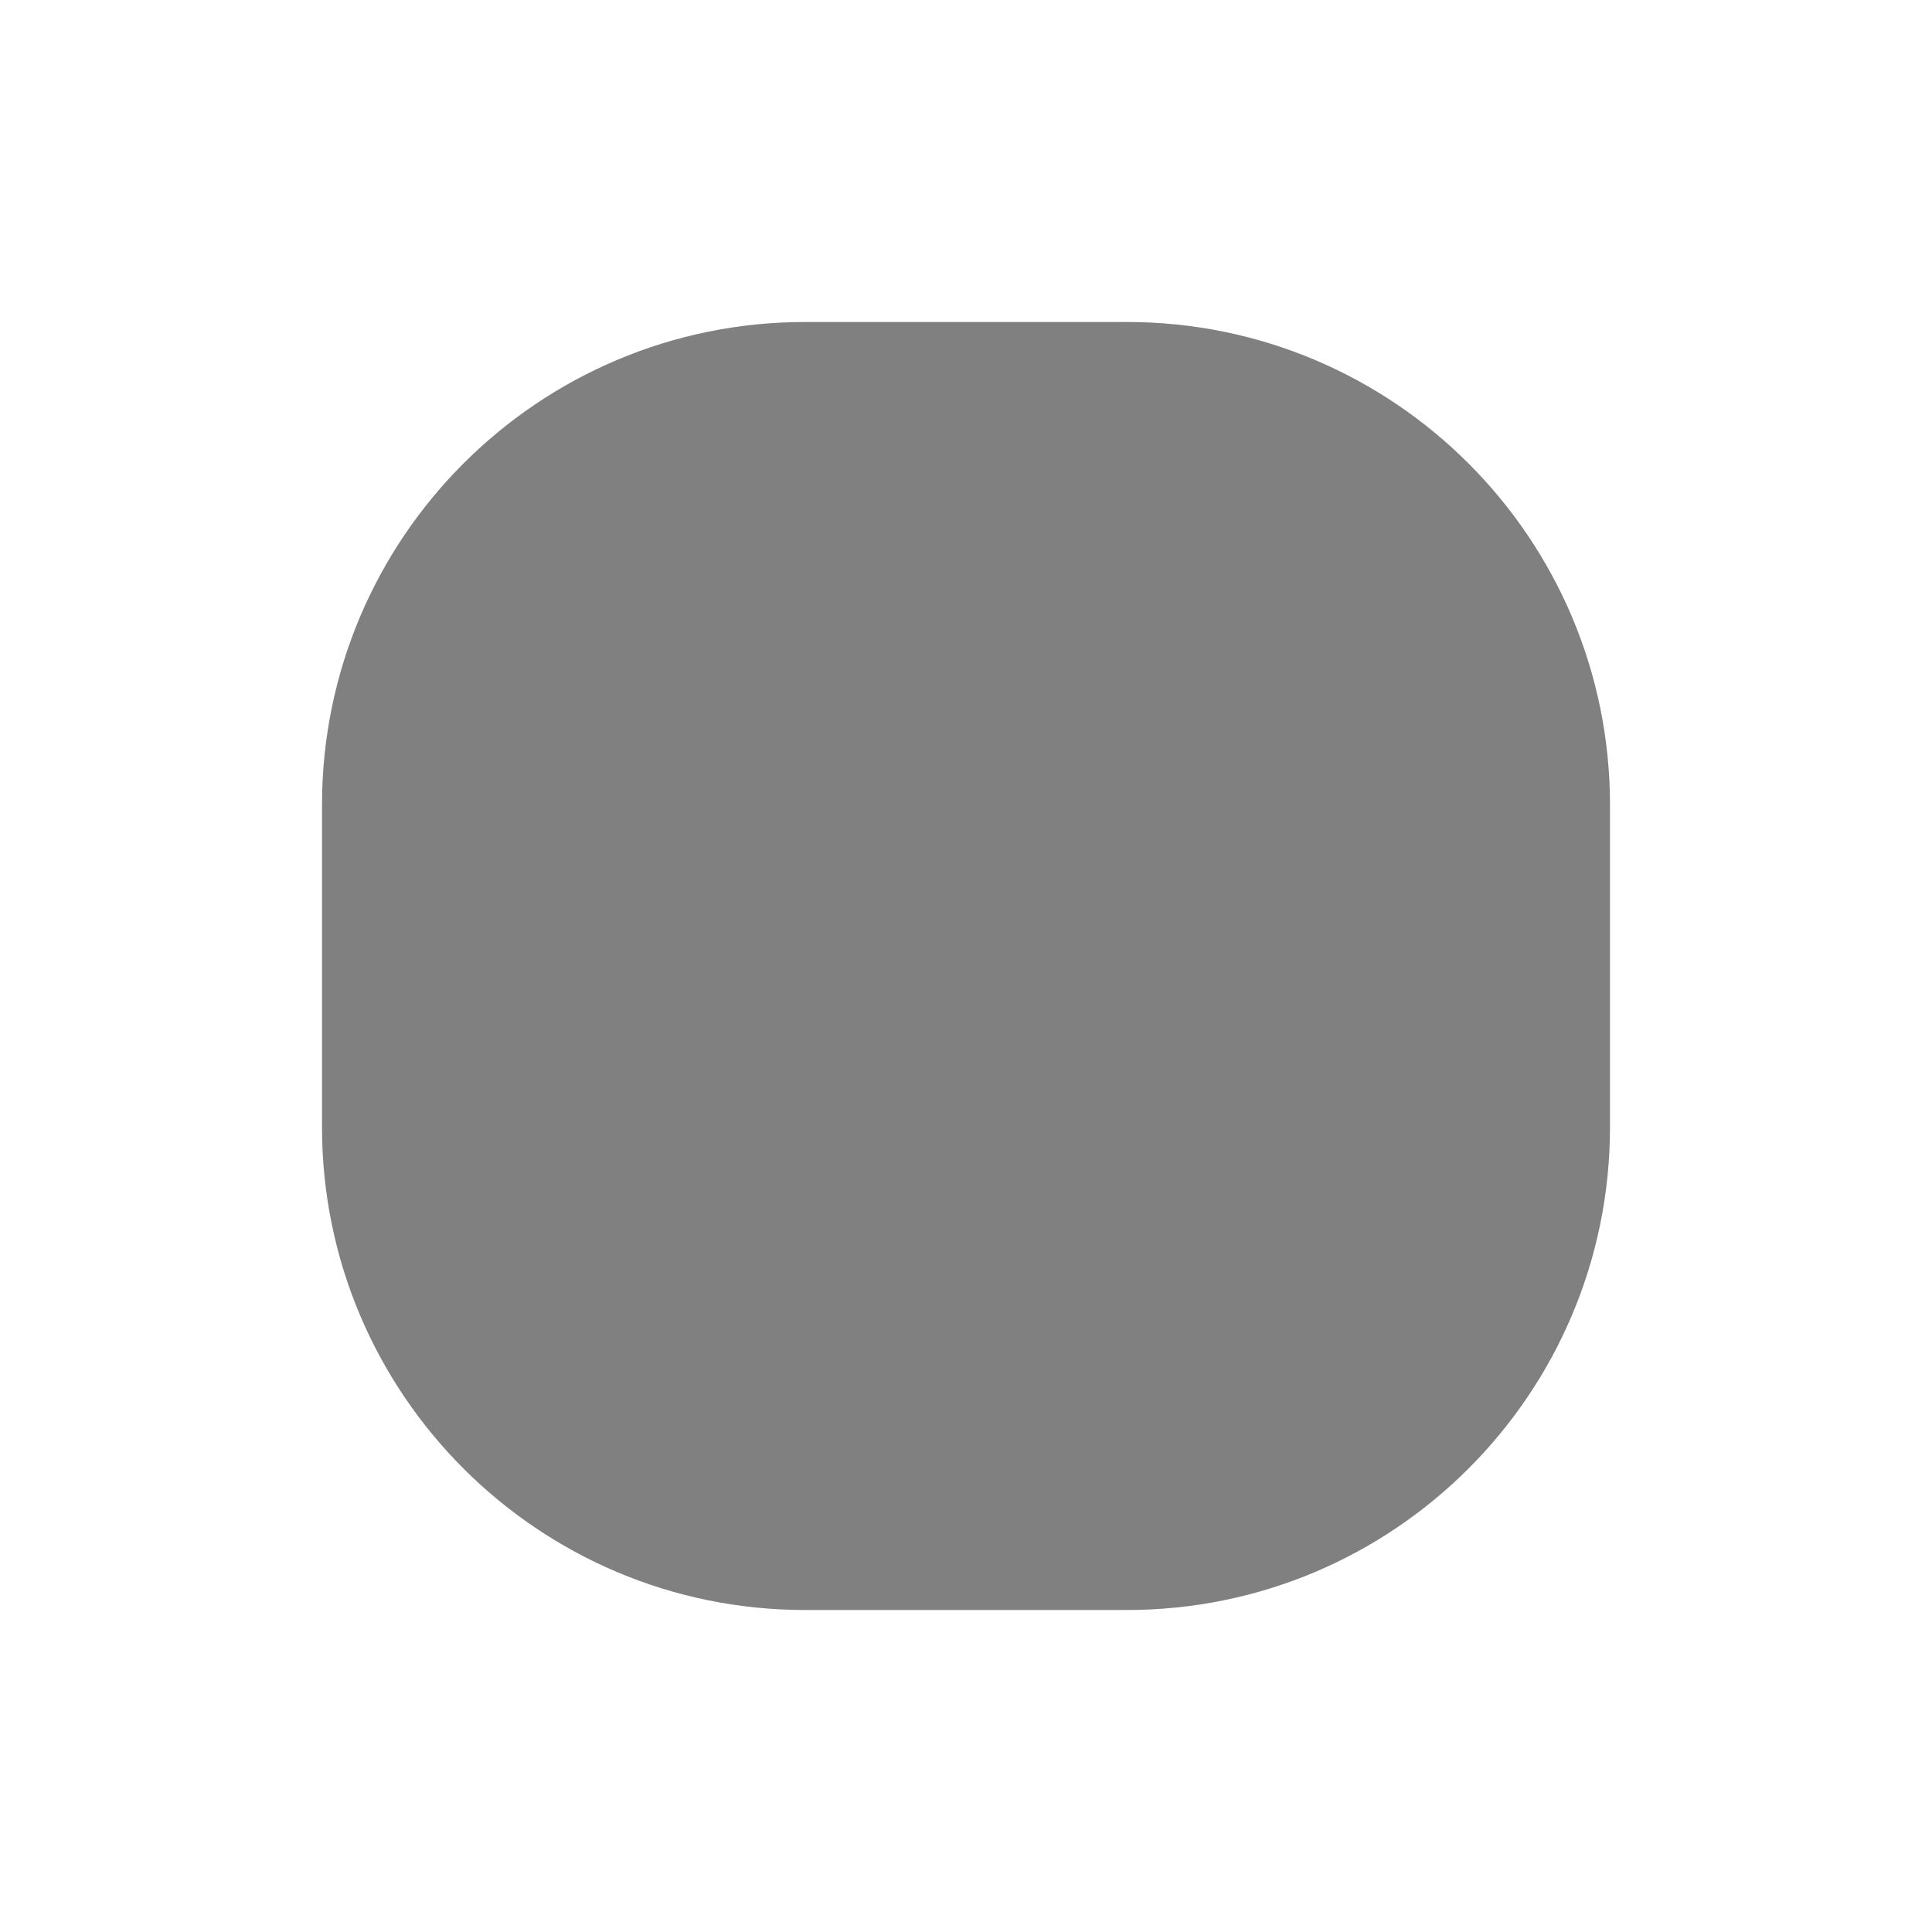
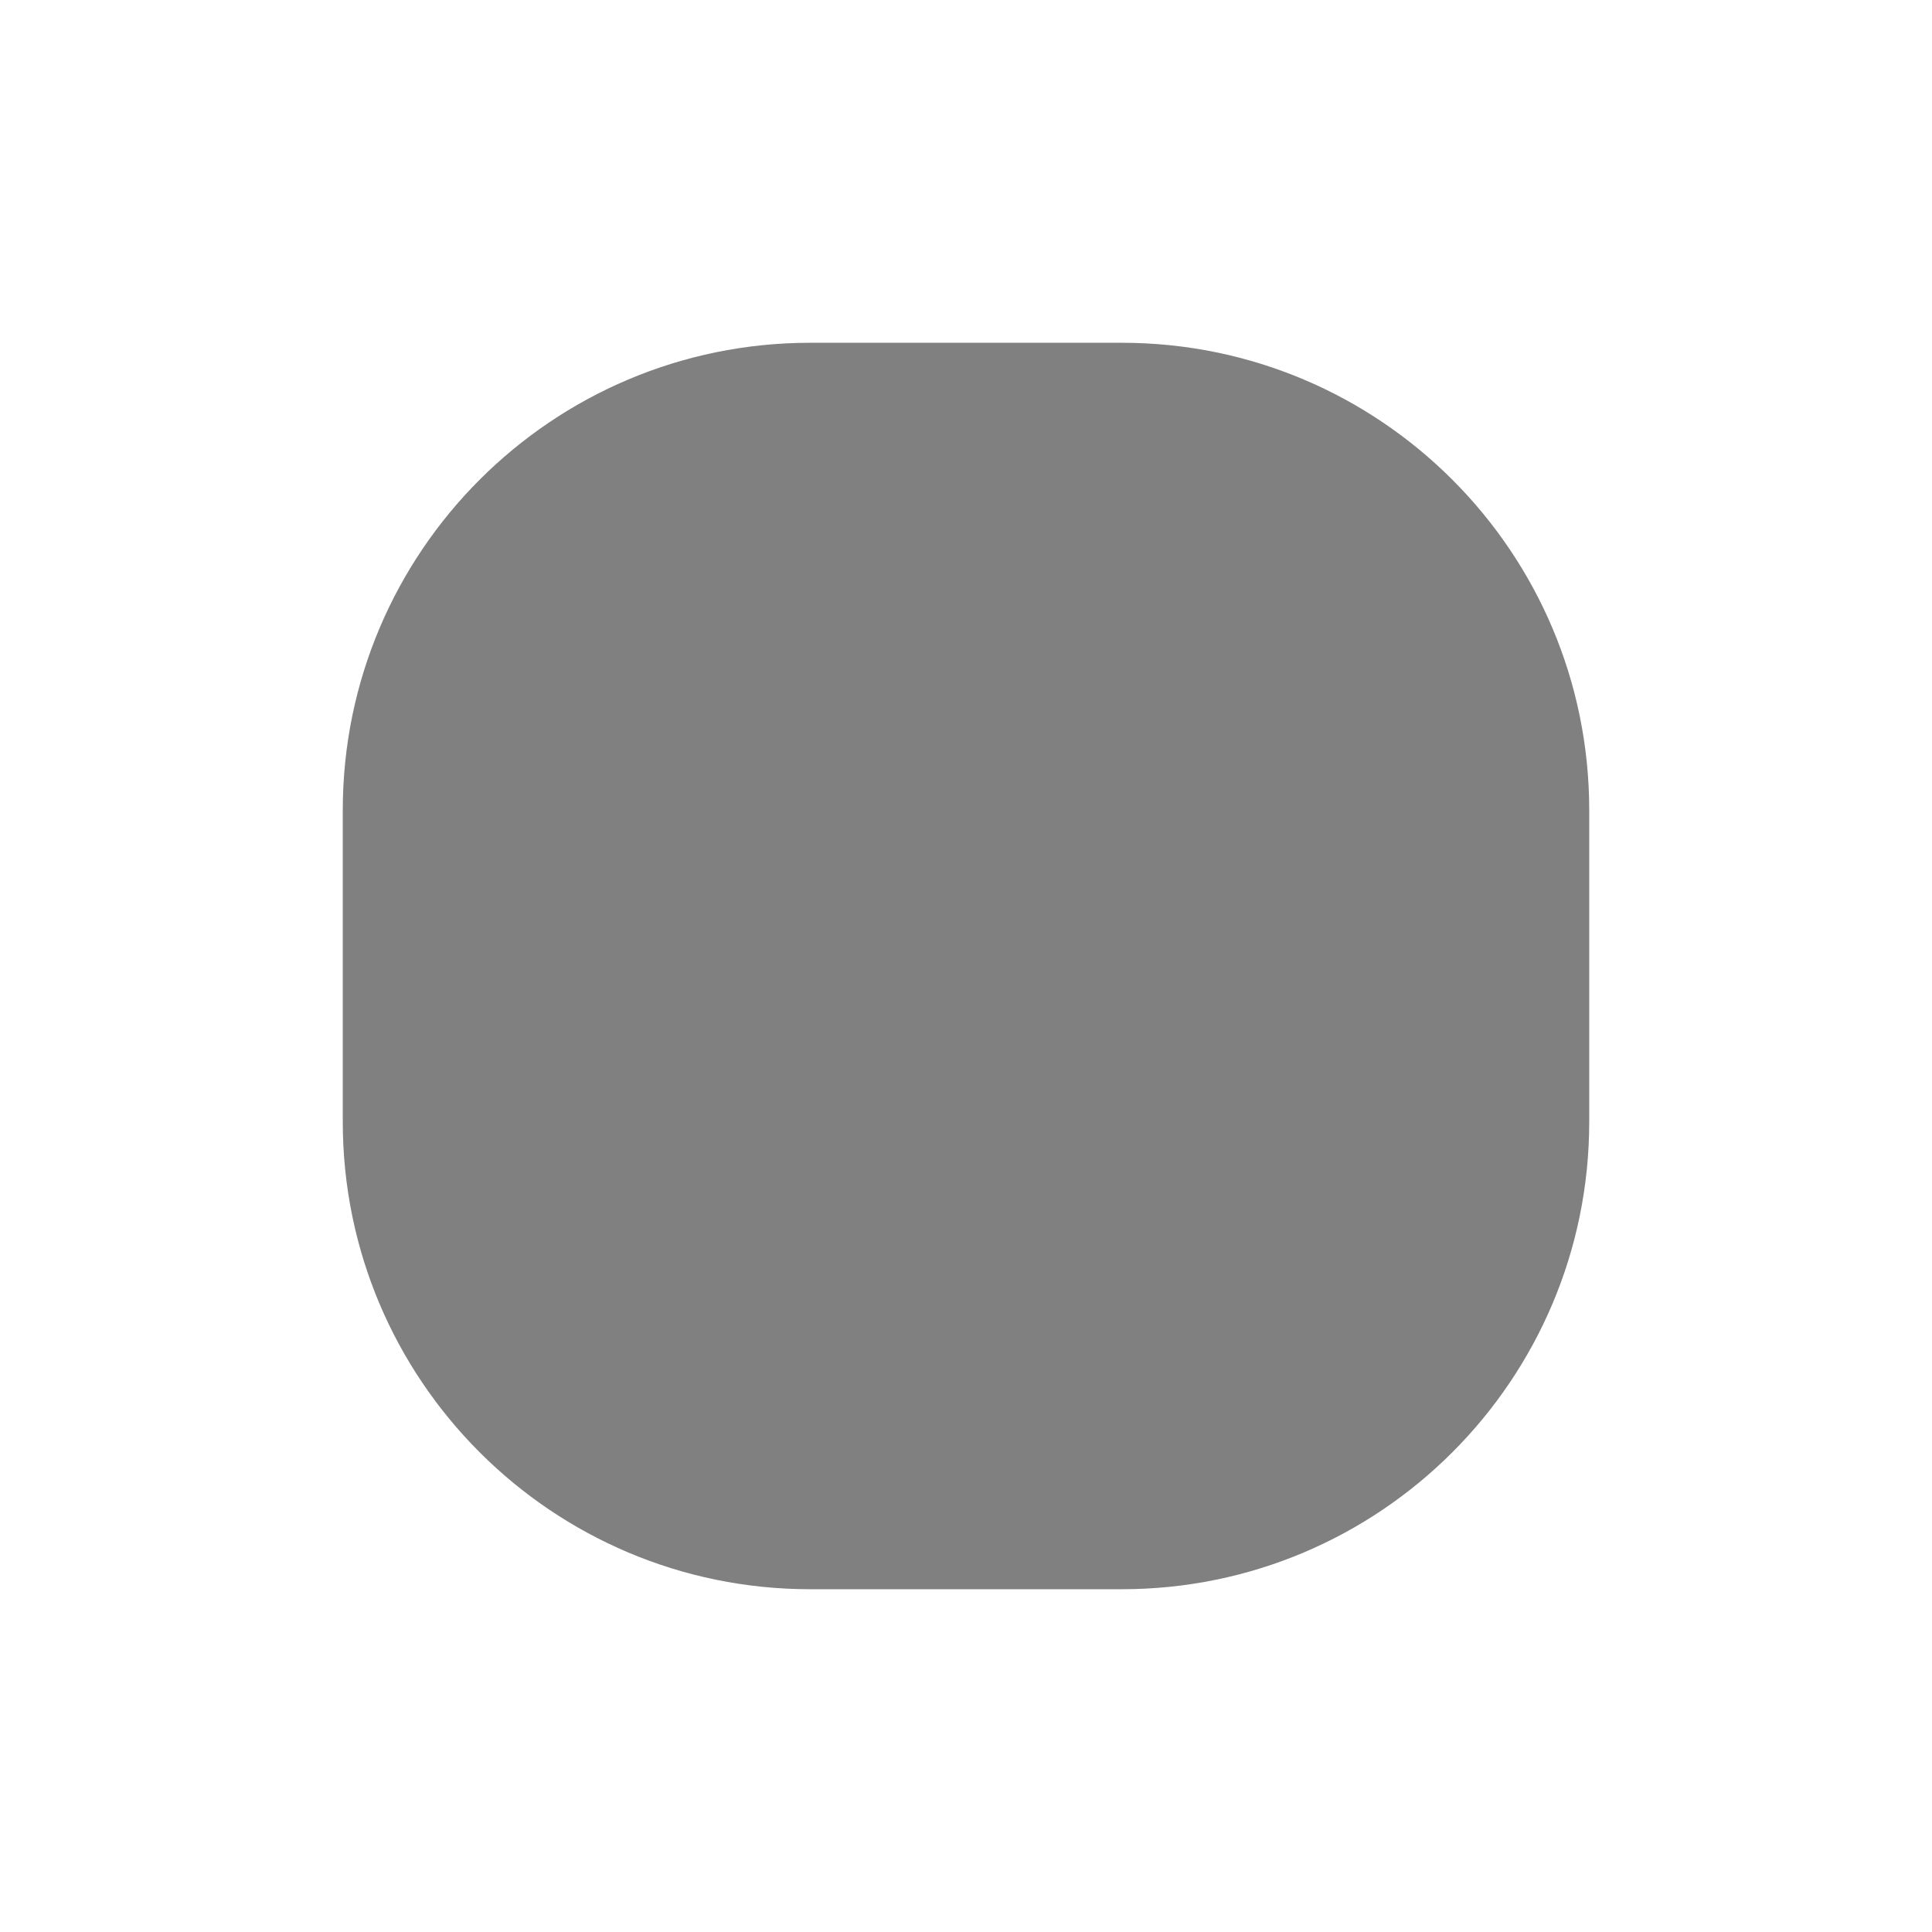
- <svg xmlns="http://www.w3.org/2000/svg" width="30" height="30" version="1.1" id="svg6" viewBox="0 0 60 60">
+ <svg xmlns="http://www.w3.org/2000/svg" width="31" height="31" version="1.1" id="svg6" viewBox="0 0 31 31">
  <defs id="defs10">
    </defs>
-   <path id="svg_1" width="40" height="40" x="10" y="10" fill="#015ad7" stroke="#000000" stroke-width="0" rx="0" d="m 25,10 h 10 a 15,15 45 0 1 15,15 v 10 a 15,15 135 0 1 -15,15 h -10 a 15,15 45 0 1 -15,-15 v -10 a 15,15 135 0 1 15,-15 z" style="fill:#808080;fill-opacity:1" />
+   <path id="svg_1" width="40" height="40" x="10" y="10" fill="#015ad7" stroke="#000000" stroke-width="0" rx="0" d="m 25,10 h 10 a 15,15 45 0 1 15,15 v 10 a 15,15 135 0 1 -15,15 h -10 a 15,15 45 0 1 -15,-15 v -10 a 15,15 135 0 1 15,-15 z" style="fill:#808080;fill-opacity:1" transform="matrix(0.5,0,0,0.5,0.4999995,0.4999995)" />
</svg>
